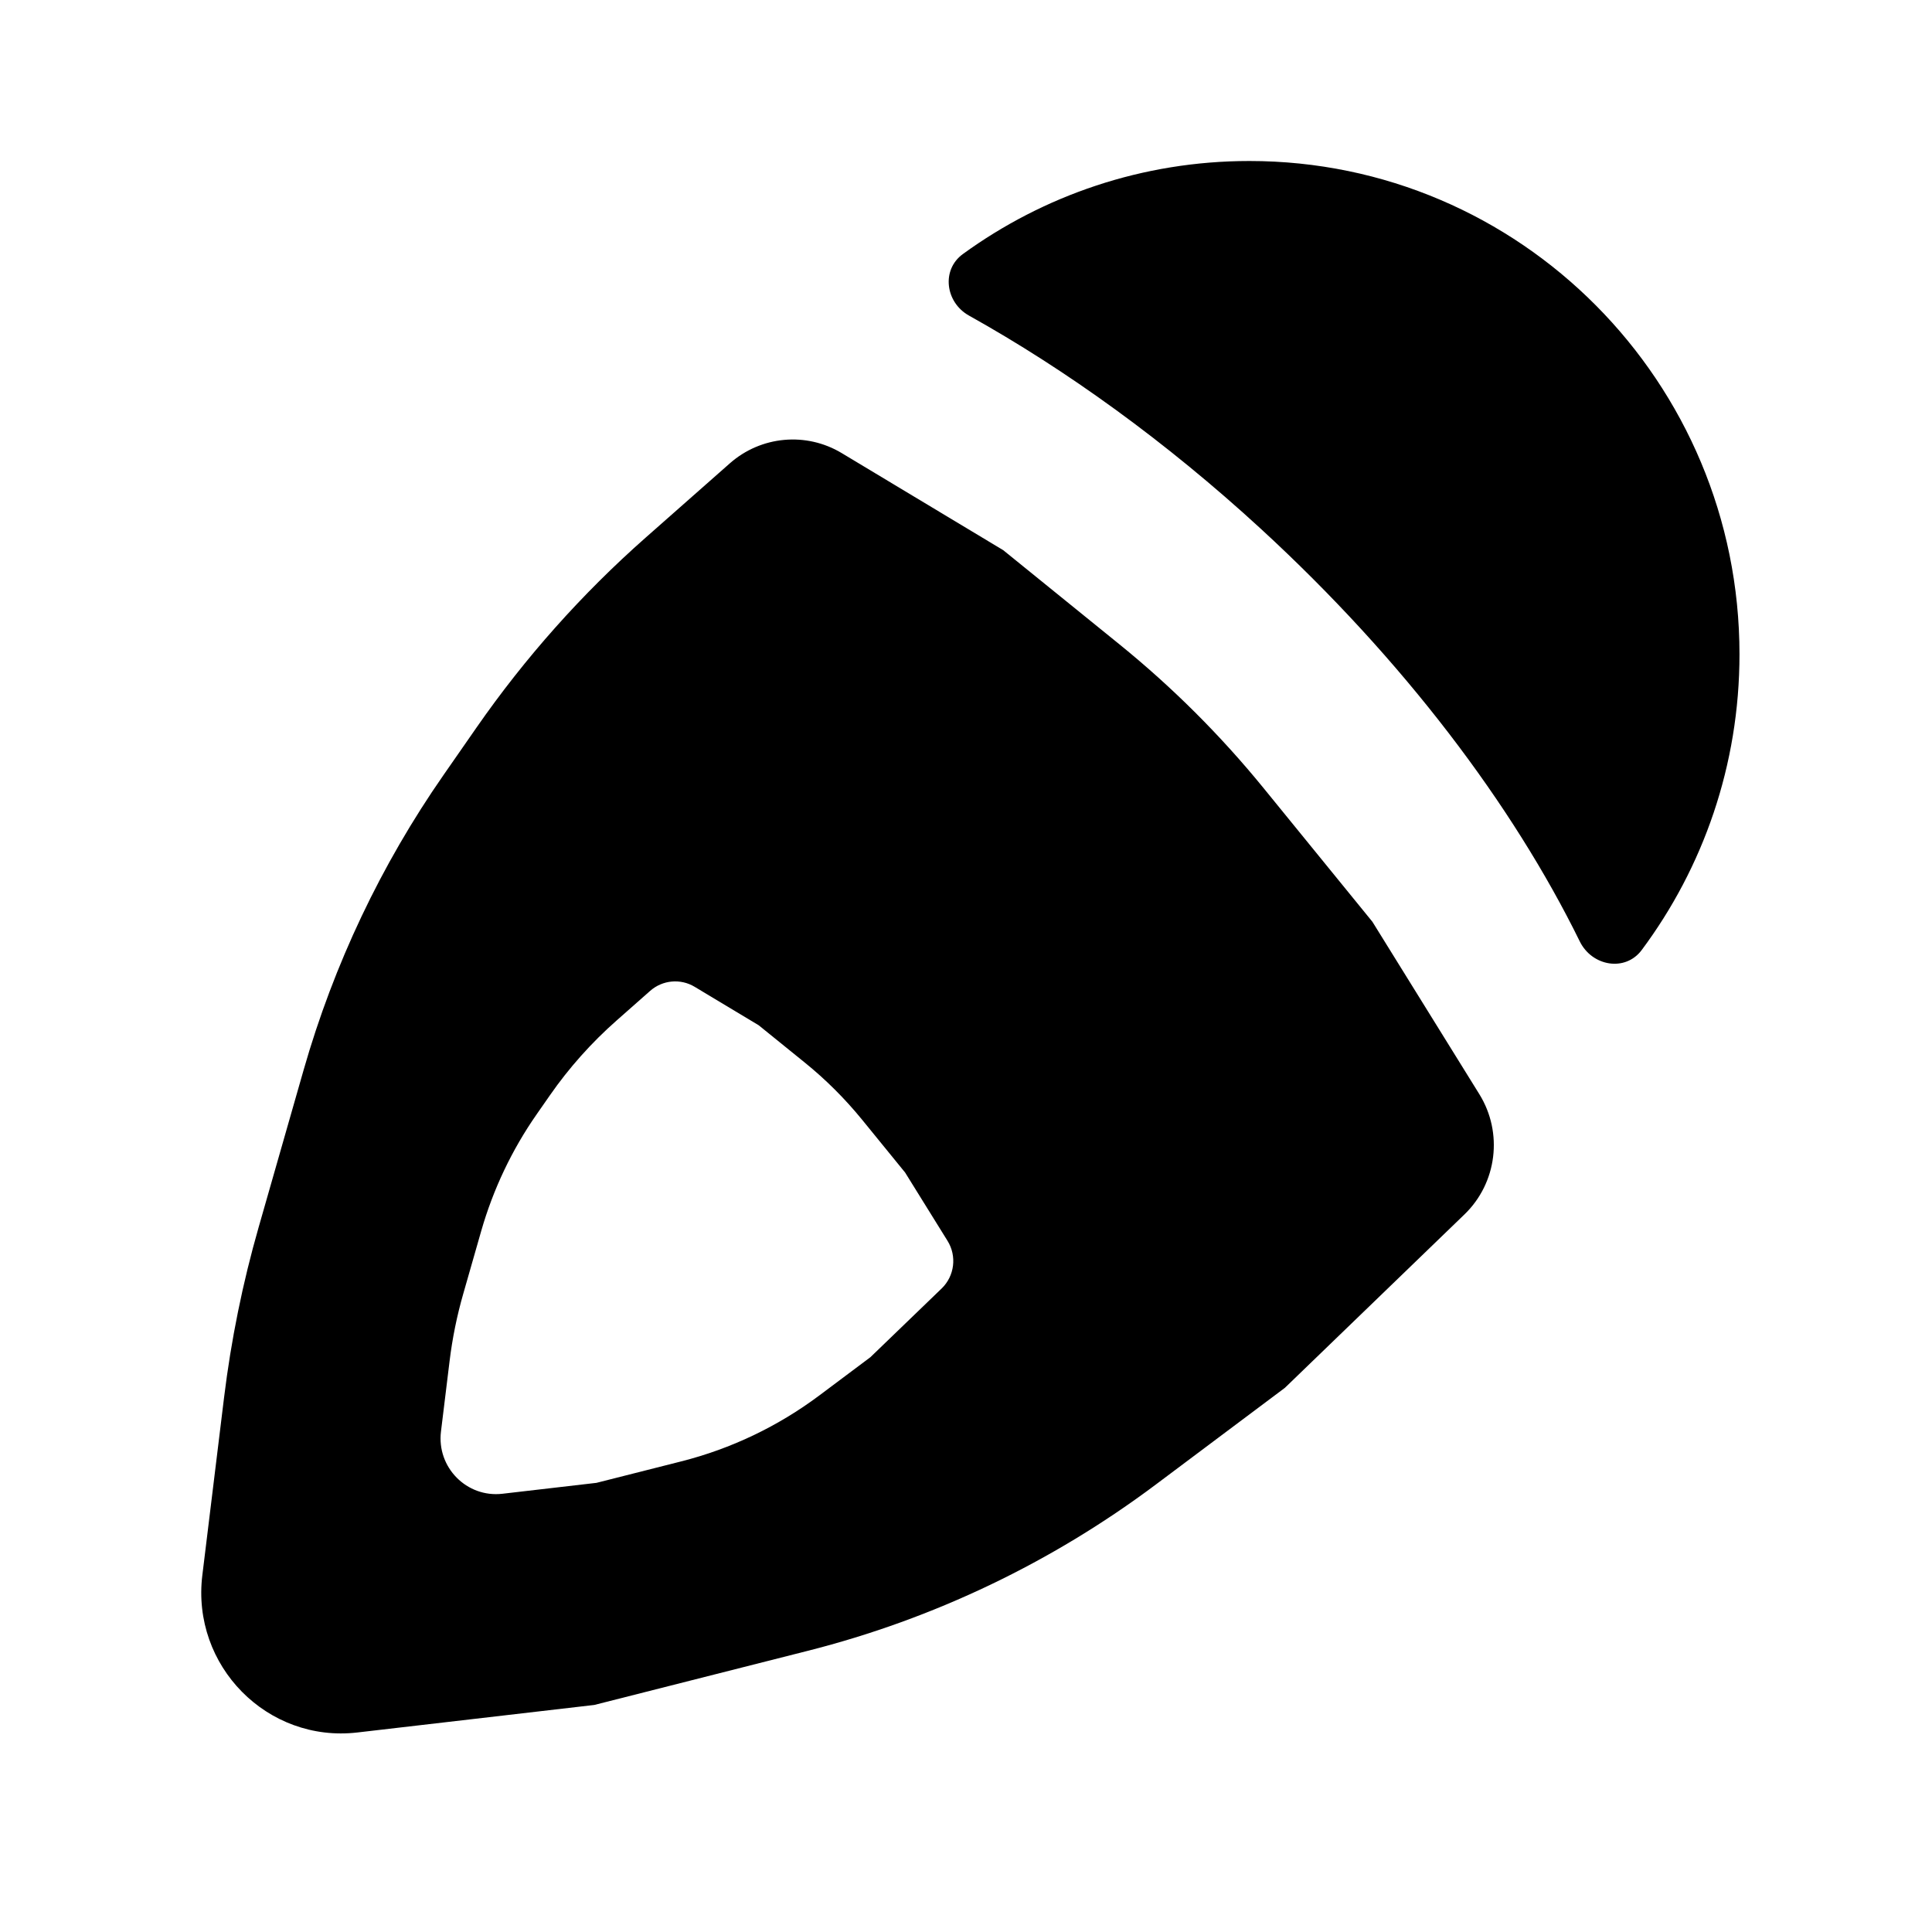
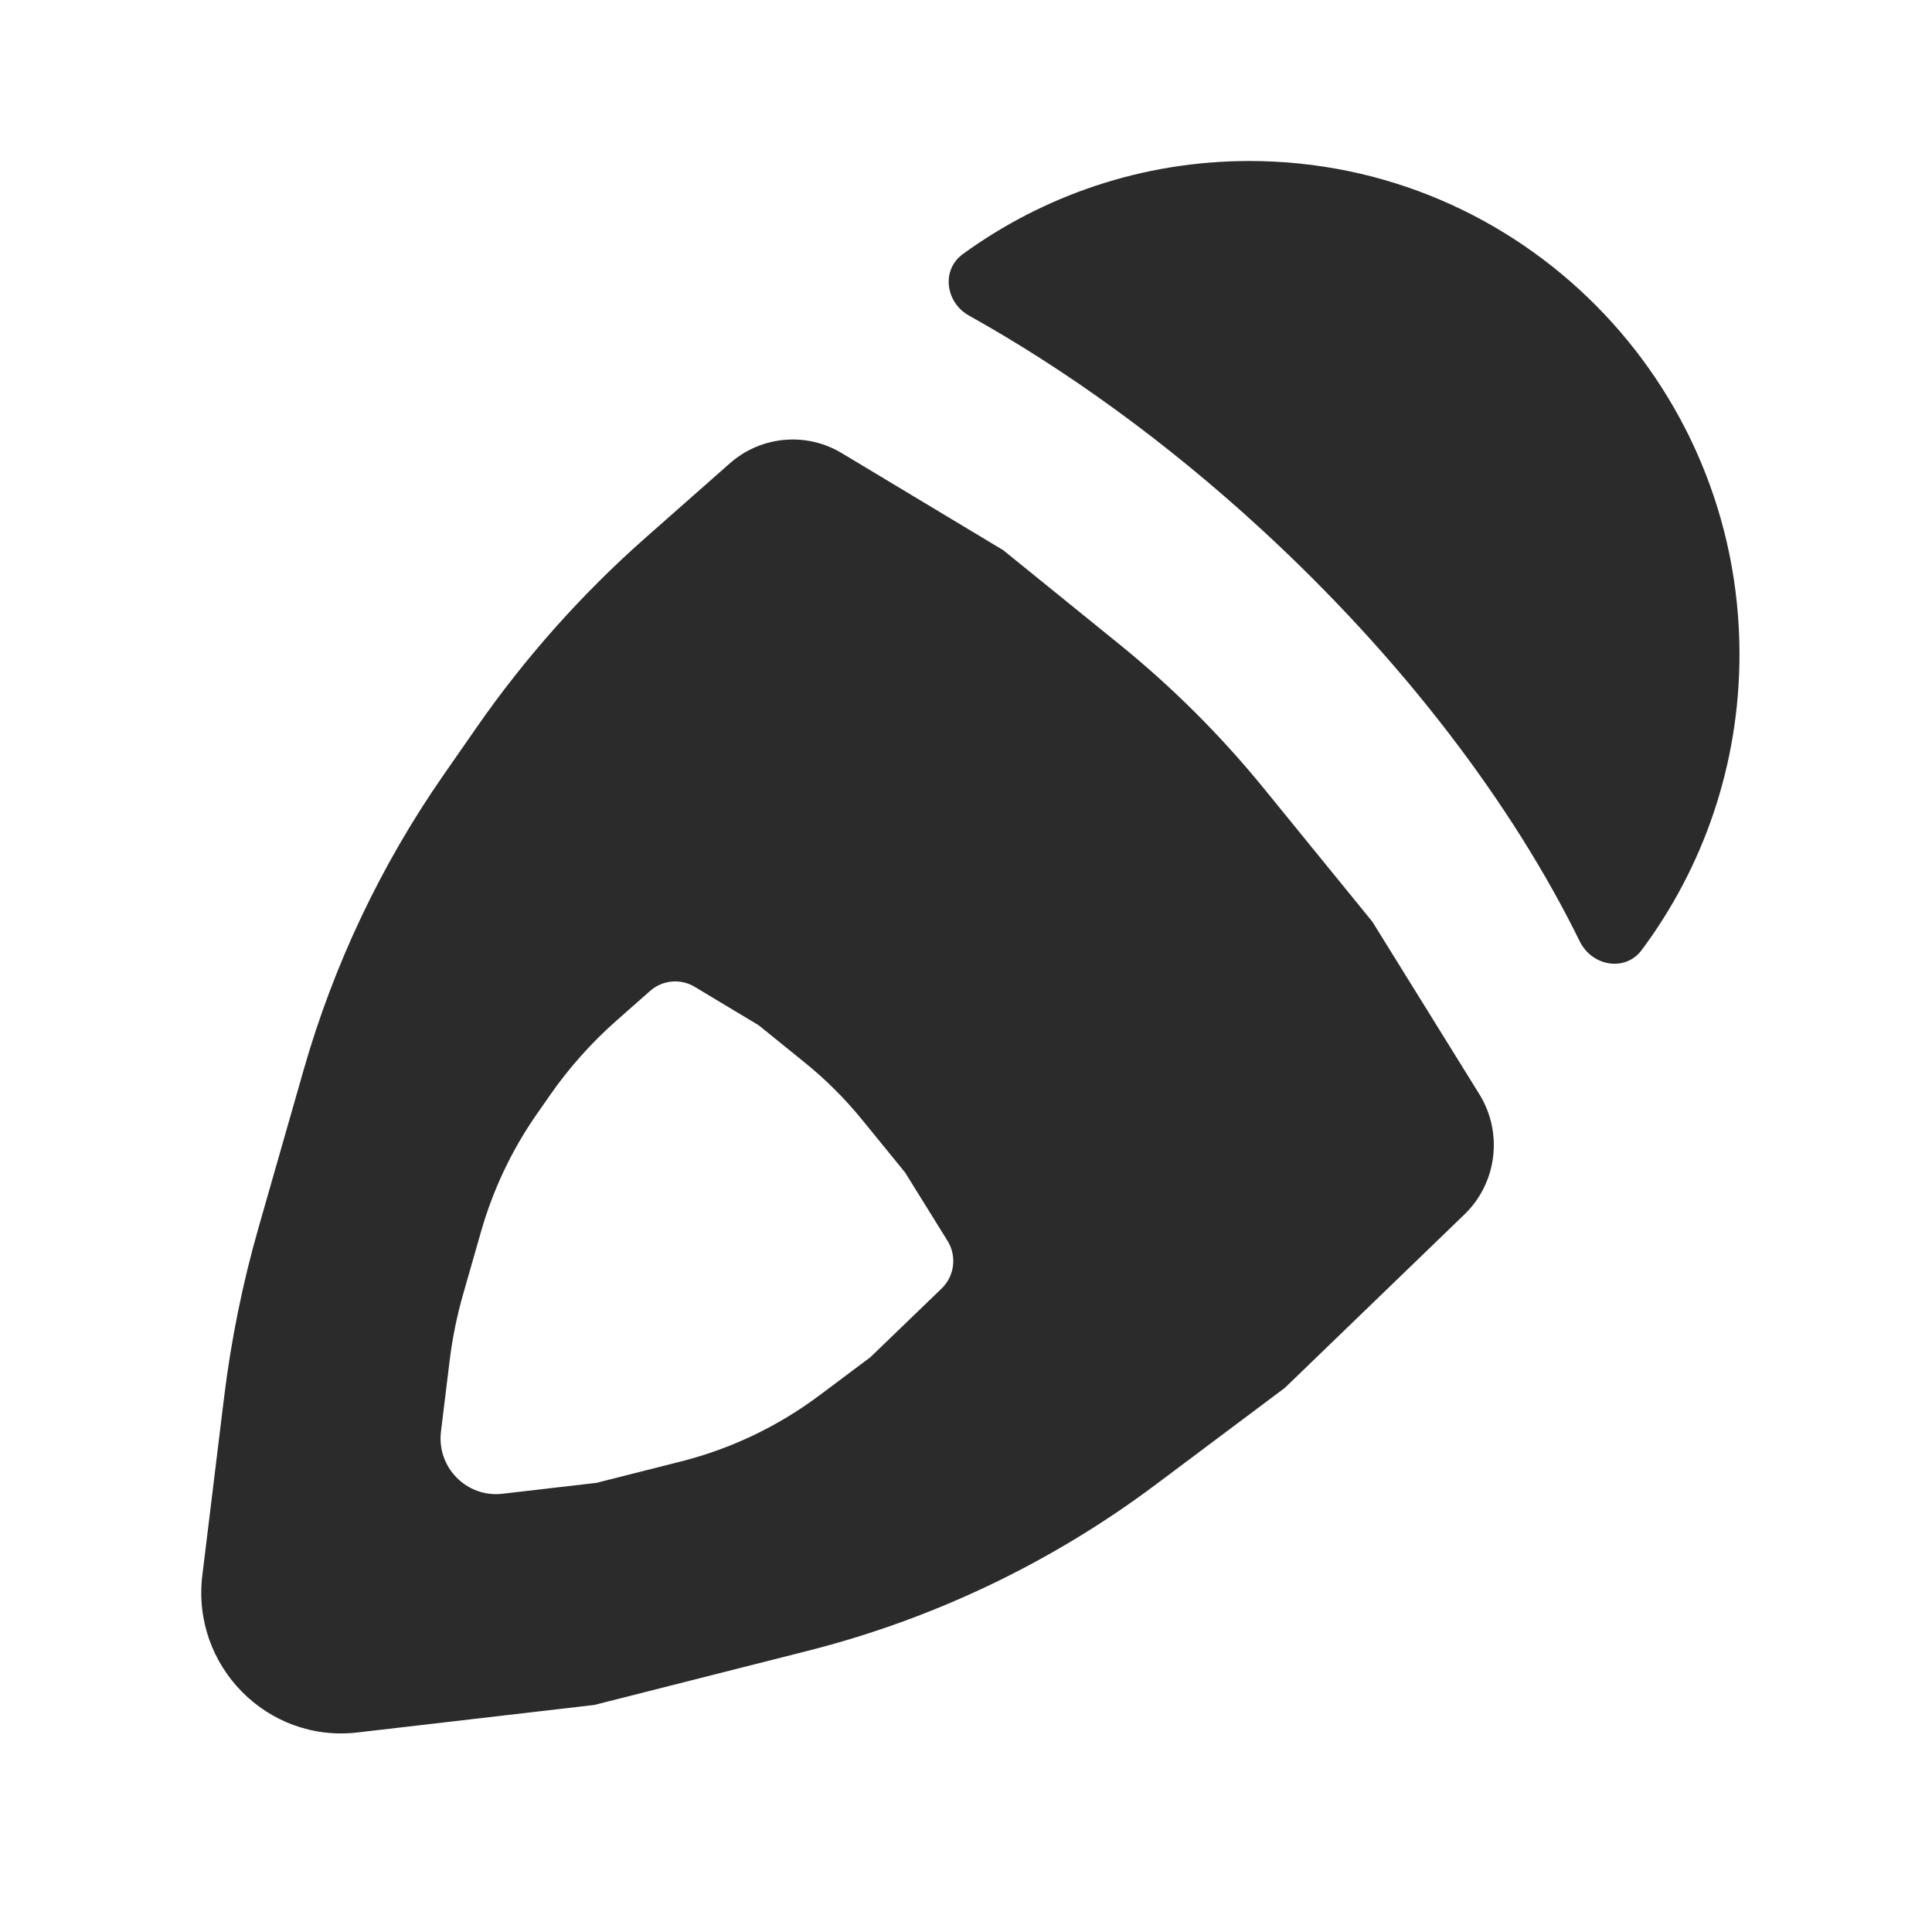
<svg xmlns="http://www.w3.org/2000/svg" width="48" height="48" viewBox="0 0 48 48" fill="none">
-   <path fill-rule="evenodd" clip-rule="evenodd" d="M39.249 23.389C39.552 24.006 40.378 24.153 40.788 23.603C42.314 21.555 43.217 19.012 43.217 16.256C43.217 9.487 37.766 4 31.041 4C28.383 4 25.924 4.857 23.922 6.312C23.381 6.705 23.489 7.514 24.073 7.84C26.495 9.191 28.969 10.973 31.325 13.138C34.871 16.397 37.585 20 39.249 23.389ZM8.878 43.043L14.765 42.359L20.074 41.013C23.198 40.221 26.137 38.816 28.721 36.879L31.923 34.48L36.384 30.172C37.194 29.39 37.348 28.144 36.754 27.185L34.097 22.901L31.398 19.586C30.327 18.271 29.125 17.072 27.809 16.006L24.925 13.669L20.912 11.257C20.029 10.726 18.906 10.829 18.132 11.512L16.041 13.357C14.458 14.754 13.048 16.337 11.841 18.073L11.02 19.254C9.468 21.484 8.295 23.958 7.546 26.574L6.426 30.49C6.029 31.875 5.742 33.289 5.567 34.719L5.027 39.136C4.751 41.386 6.641 43.303 8.878 43.043ZM12.483 37.112L14.819 36.841L16.924 36.308C18.164 35.994 19.33 35.437 20.355 34.67L21.625 33.719L23.395 32.012C23.716 31.702 23.777 31.208 23.541 30.828L22.487 29.131L21.417 27.817C20.992 27.296 20.515 26.82 19.993 26.398L18.849 25.472L17.257 24.516C16.907 24.306 16.461 24.347 16.154 24.617L15.325 25.349C14.697 25.902 14.137 26.529 13.659 27.217L13.333 27.685C12.717 28.569 12.252 29.549 11.955 30.586L11.511 32.138C11.353 32.687 11.239 33.247 11.17 33.814L10.956 35.564C10.846 36.456 11.596 37.215 12.483 37.112Z" fill="black" />
+   <path fill-rule="evenodd" clip-rule="evenodd" d="M39.249 23.389C39.552 24.006 40.378 24.153 40.788 23.603C42.314 21.555 43.217 19.012 43.217 16.256C43.217 9.487 37.766 4 31.041 4C28.383 4 25.924 4.857 23.922 6.312C23.381 6.705 23.489 7.514 24.073 7.84C26.495 9.191 28.969 10.973 31.325 13.138C34.871 16.397 37.585 20 39.249 23.389ZM8.878 43.043L14.765 42.359L20.074 41.013C23.198 40.221 26.137 38.816 28.721 36.879L31.923 34.48L36.384 30.172C37.194 29.39 37.348 28.144 36.754 27.185L34.097 22.901L31.398 19.586C30.327 18.271 29.125 17.072 27.809 16.006L24.925 13.669L20.912 11.257C20.029 10.726 18.906 10.829 18.132 11.512L16.041 13.357C14.458 14.754 13.048 16.337 11.841 18.073L11.02 19.254C9.468 21.484 8.295 23.958 7.546 26.574L6.426 30.49C6.029 31.875 5.742 33.289 5.567 34.719L5.027 39.136C4.751 41.386 6.641 43.303 8.878 43.043ZM12.483 37.112L14.819 36.841L16.924 36.308C18.164 35.994 19.33 35.437 20.355 34.67L21.625 33.719L23.395 32.012C23.716 31.702 23.777 31.208 23.541 30.828L22.487 29.131L21.417 27.817C20.992 27.296 20.515 26.82 19.993 26.398L18.849 25.472L17.257 24.516C16.907 24.306 16.461 24.347 16.154 24.617L15.325 25.349C14.697 25.902 14.137 26.529 13.659 27.217L13.333 27.685C12.717 28.569 12.252 29.549 11.955 30.586L11.511 32.138C11.353 32.687 11.239 33.247 11.17 33.814L10.956 35.564C10.846 36.456 11.596 37.215 12.483 37.112Z" fill="#2B2B2B" />
</svg>
